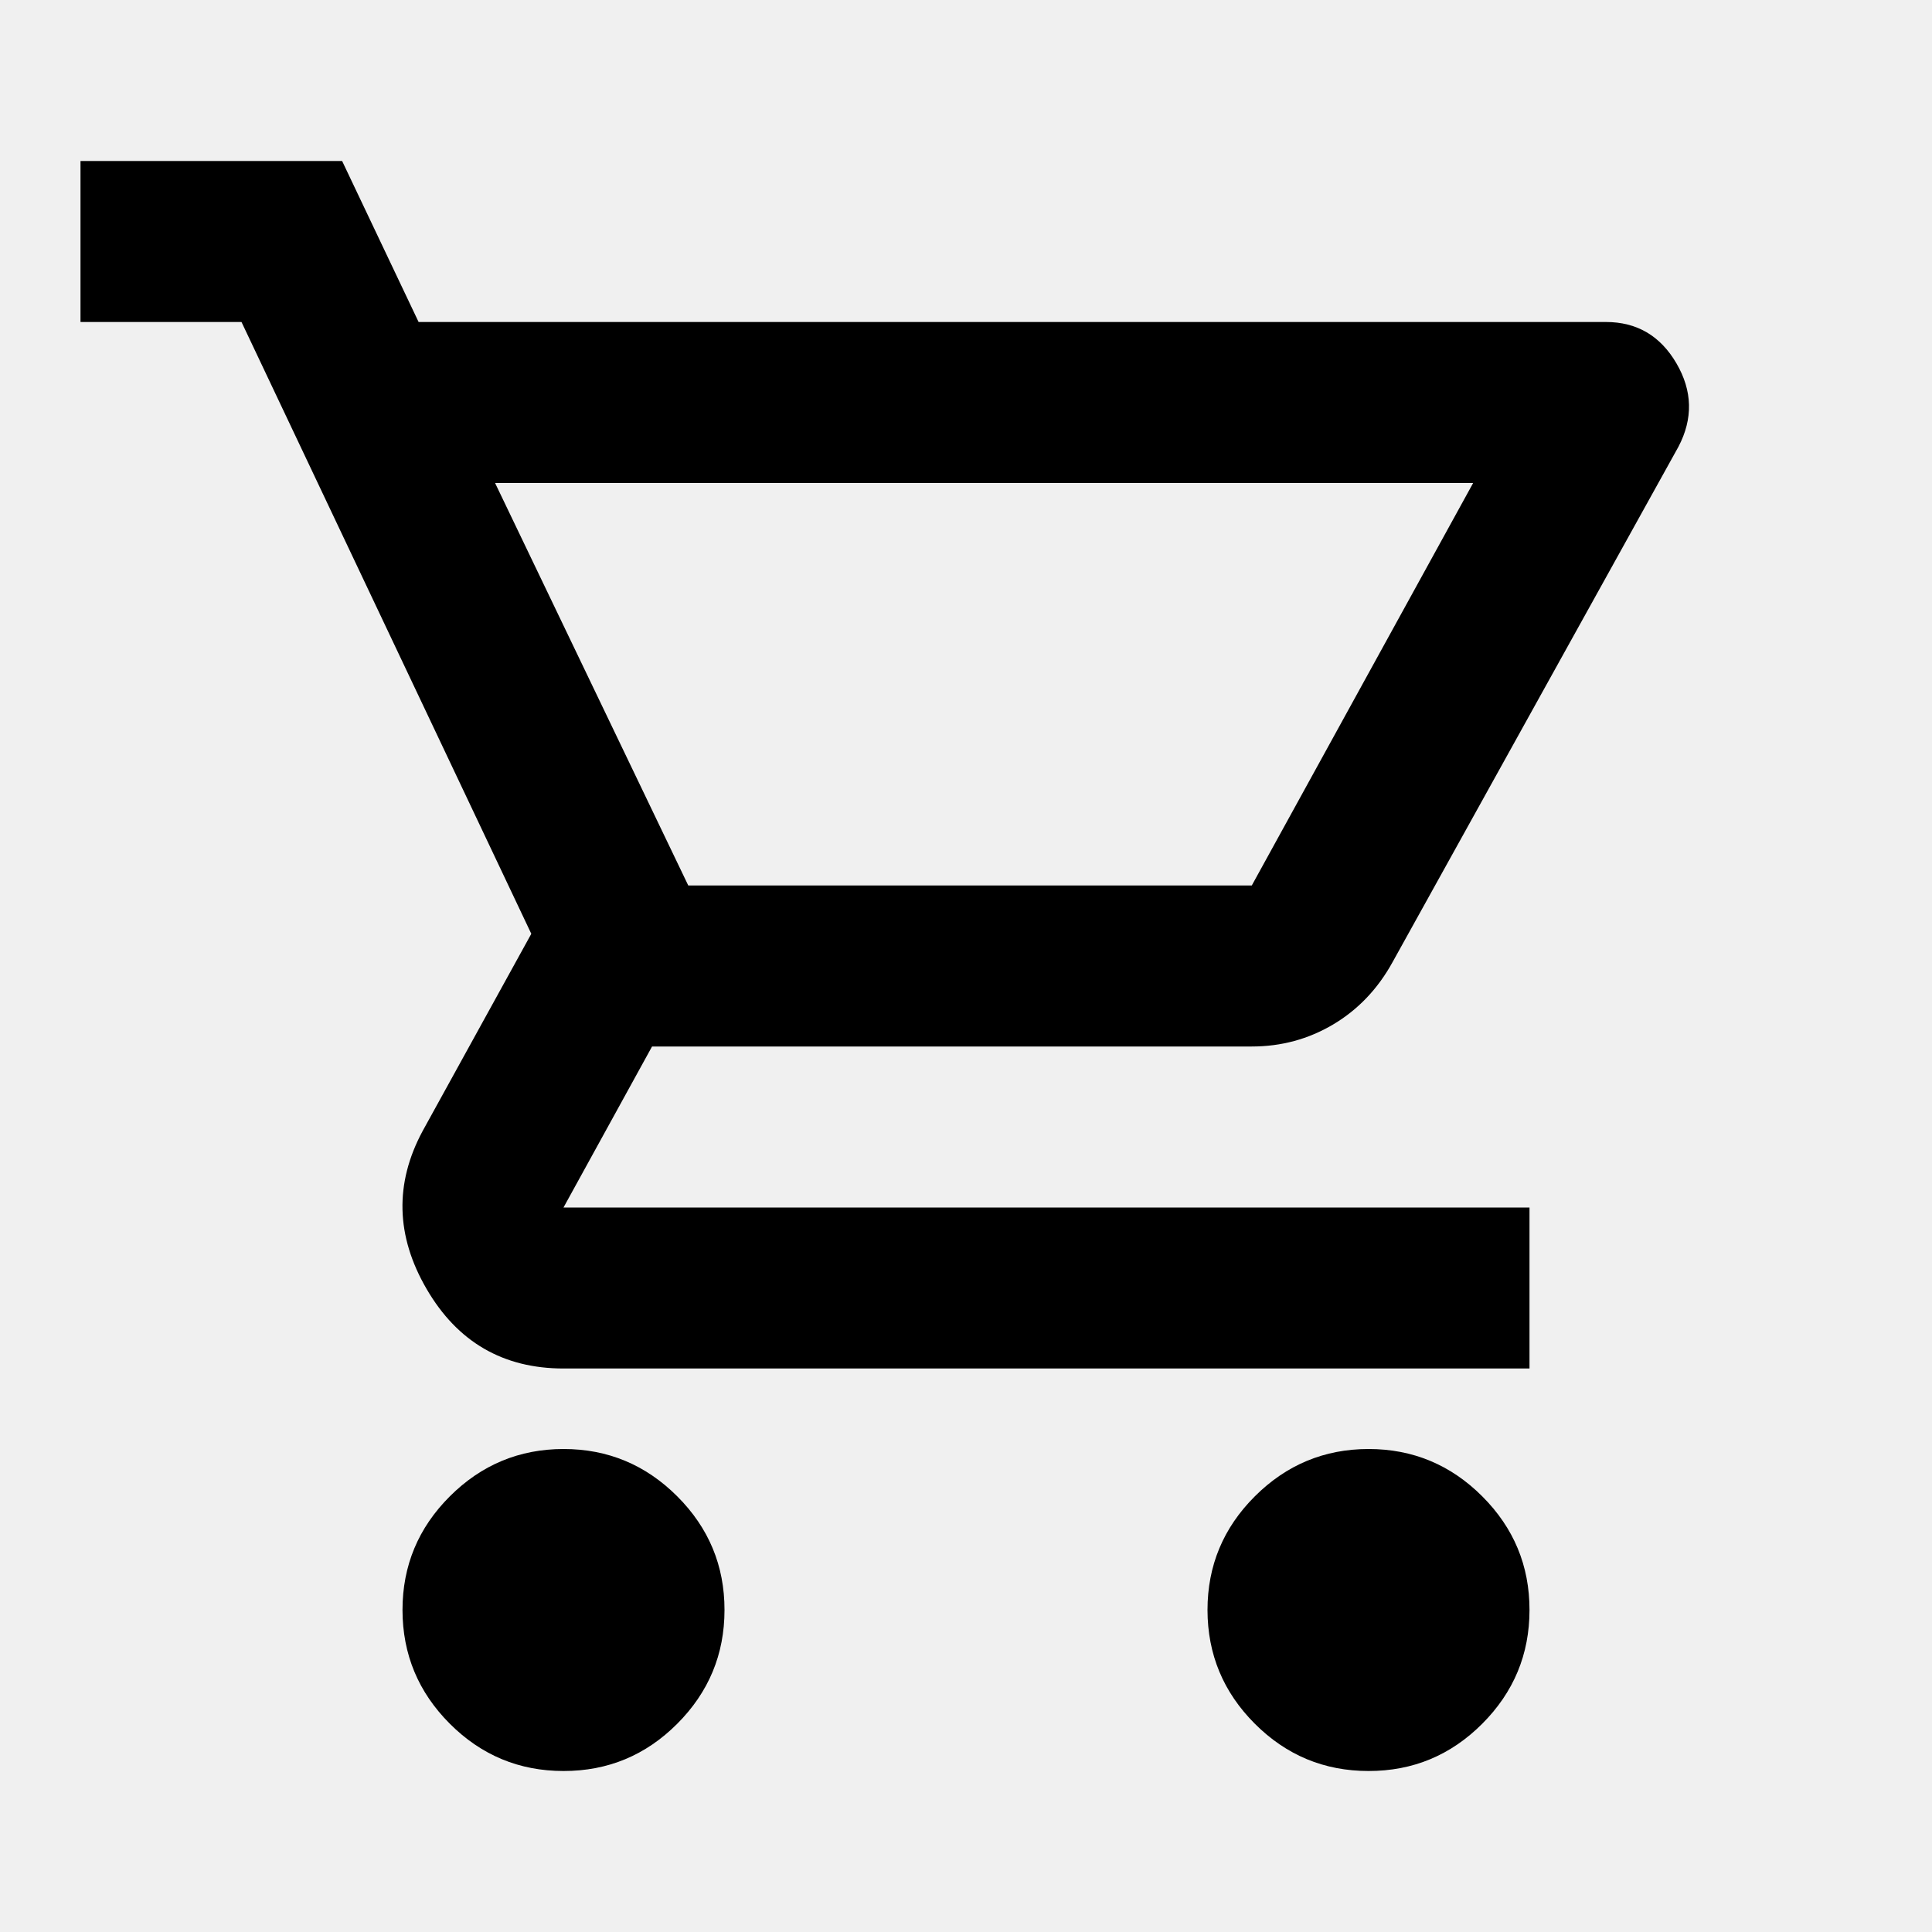
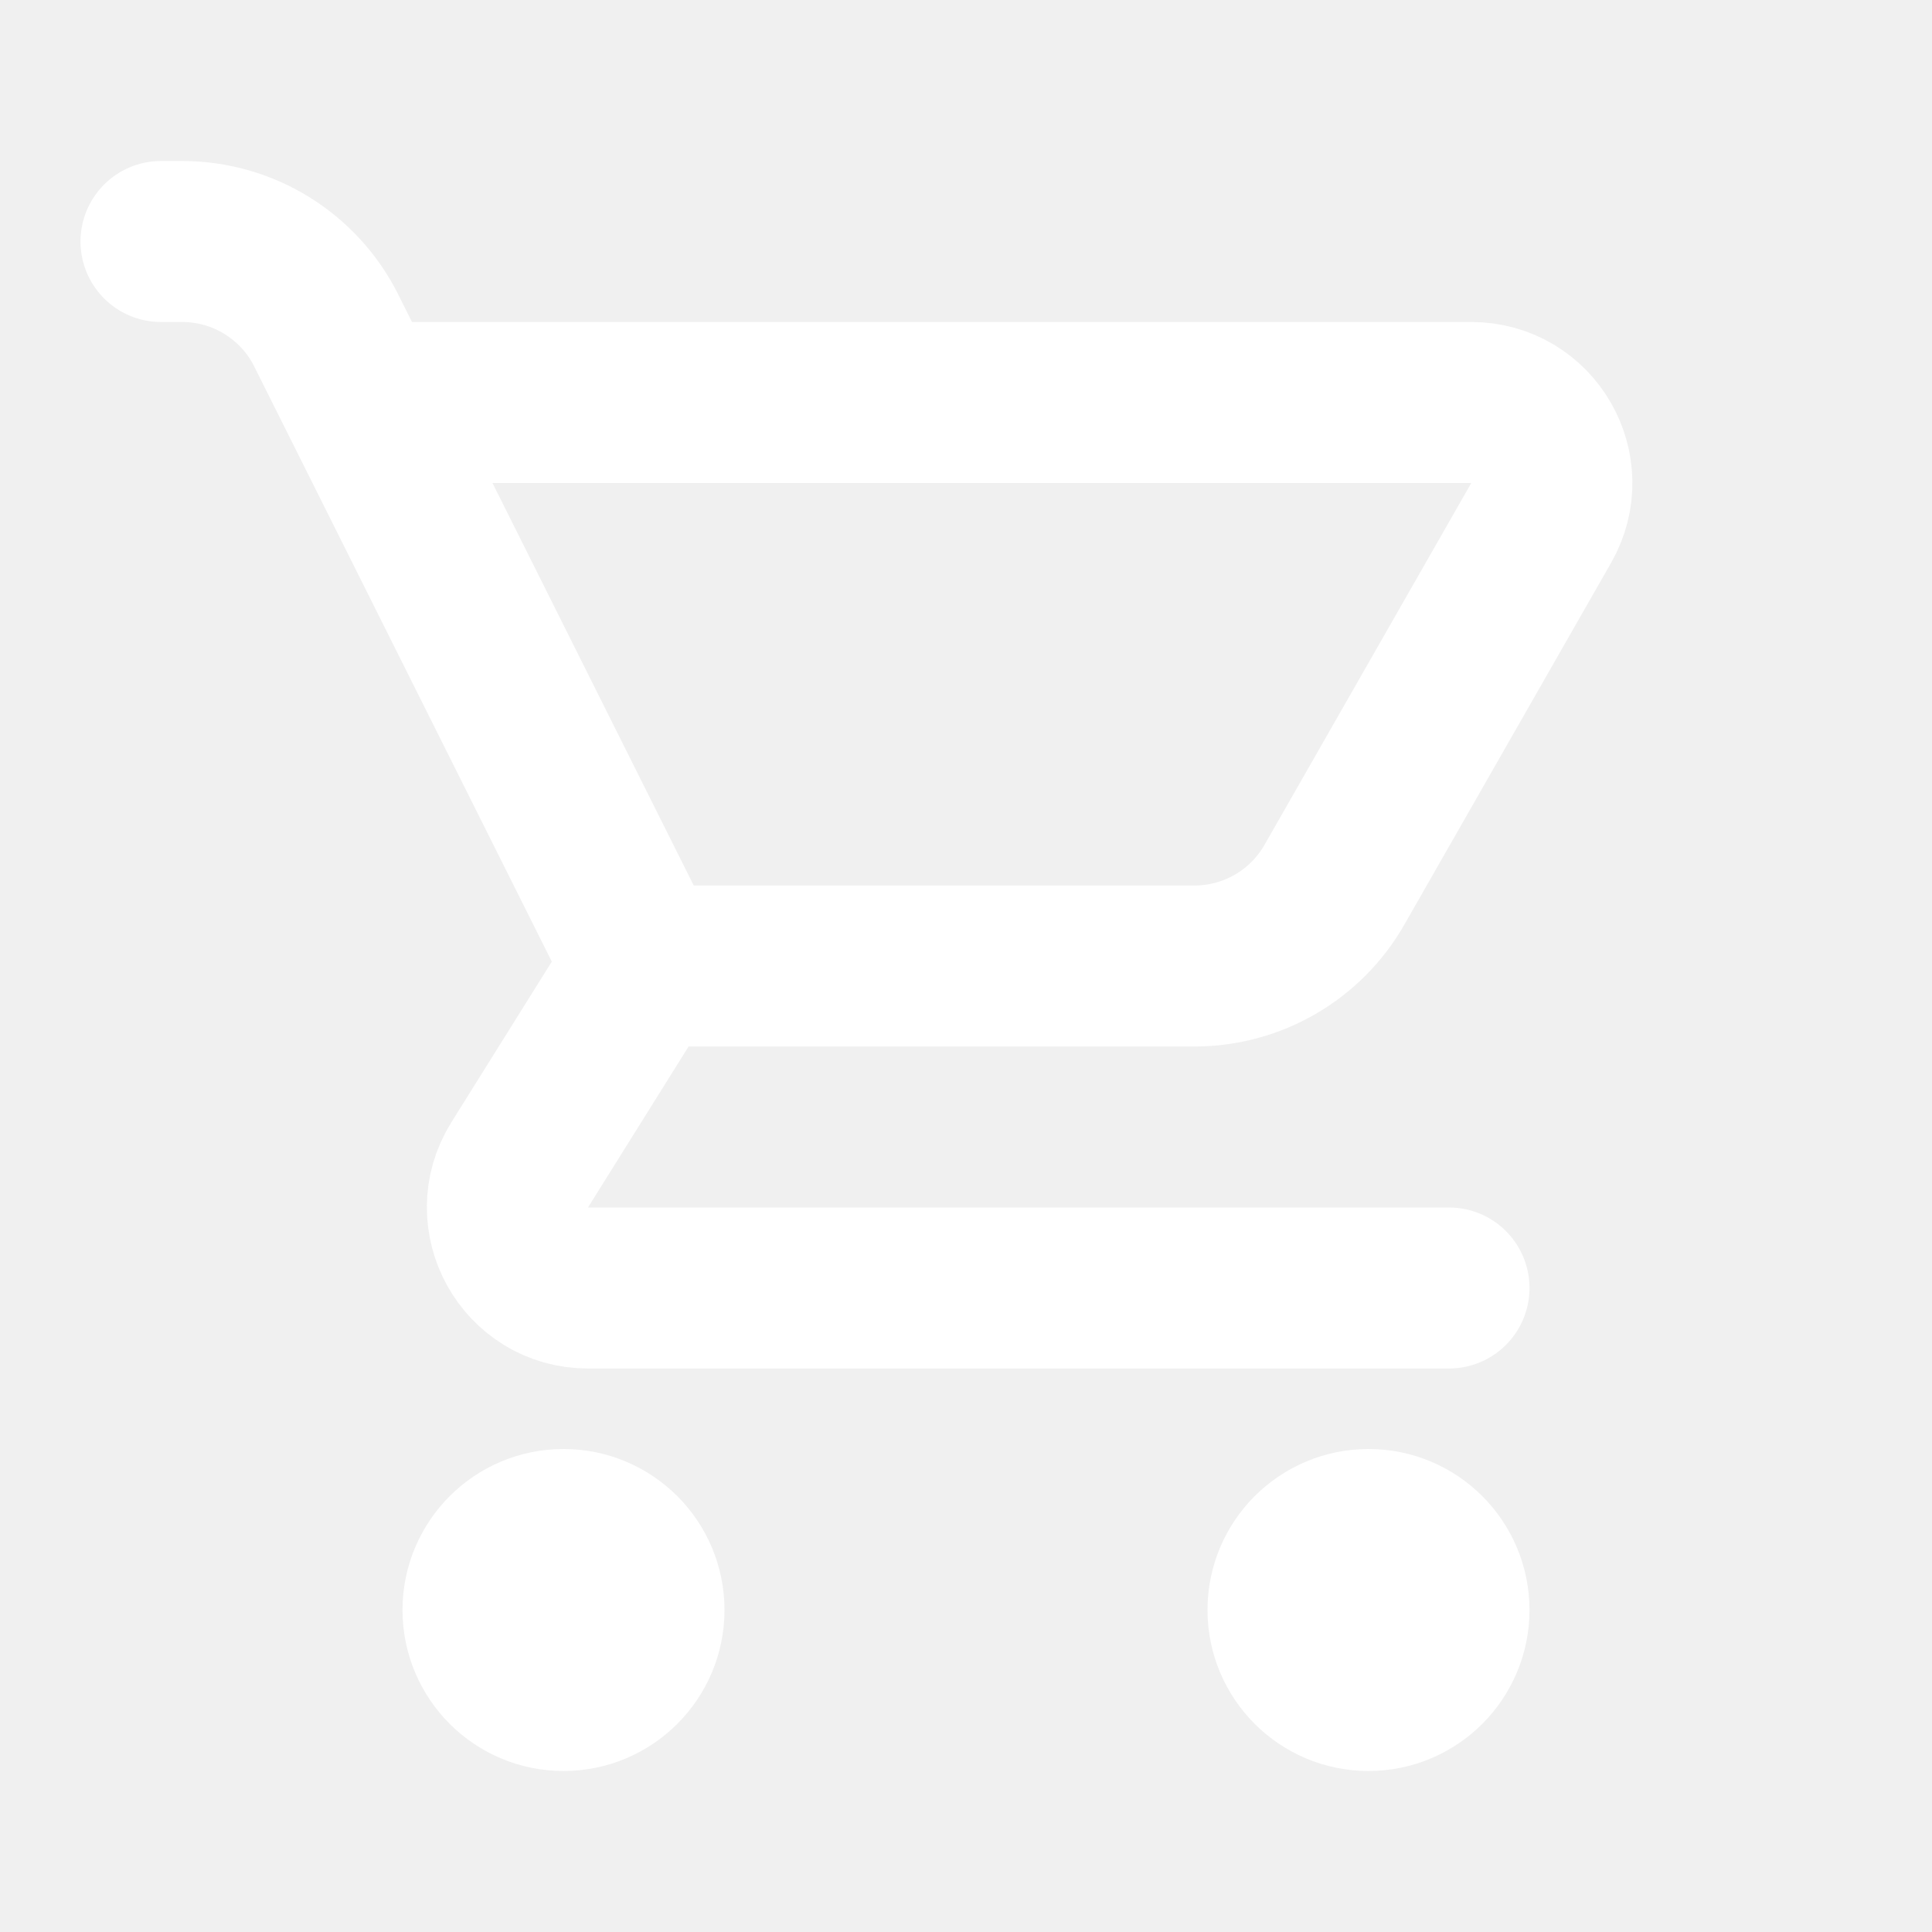
- <svg xmlns="http://www.w3.org/2000/svg" width="32" height="32" viewBox="0 0 24 24">
-   <path fill="currentColor" d="M7 22q-.825 0-1.412-.587T5 20q0-.825.588-1.412T7 18q.825 0 1.413.588T9 20q0 .825-.587 1.413T7 22m10 0q-.825 0-1.412-.587T15 20q0-.825.588-1.412T17 18q.825 0 1.413.588T19 20q0 .825-.587 1.413T17 22M6.15 6l2.4 5h7l2.75-5zM5.2 4h14.75q.575 0 .875.513t.025 1.037l-3.55 6.4q-.275.5-.737.775T15.55 13H8.1L7 15h12v2H7q-1.125 0-1.7-.987t-.05-1.963L6.6 11.6L3 4H1V2h3.25zm3.35 7h7z" />
+ <svg xmlns="http://www.w3.org/2000/svg" width="800px" height="800px" viewBox="0 0 24 24" fill="none">
+   <g id="SVGRepo_bgCarrier" stroke-width="0" />
+   <g id="SVGRepo_tracerCarrier" stroke-linecap="round" stroke-linejoin="round" />
+   <g id="SVGRepo_iconCarrier">
+     <path d="M4.5 5H18.277C19.045 5 19.526 5.829 19.145 6.496L16.576 10.992C16.22 11.615 15.557 12 14.839 12H8M8 12L6.456 14.47C6.04 15.136 6.519 16 7.304 16H18M8 12L4.053 4.106C3.714 3.428 3.021 3 2.264 3H2M8 20C8 20.552 7.552 21 7 21C6.448 21 6 20.552 6 20C6 19.448 6.448 19 7 19C7.552 19 8 19.448 8 20ZM18 20C18 20.552 17.552 21 17 21C16.448 21 16 20.552 16 20C16 19.448 16.448 19 17 19C17.552 19 18 19.448 18 20Z" stroke="#fff" stroke-width="2" stroke-linecap="round" stroke-linejoin="round" />
+   </g>
</svg>
